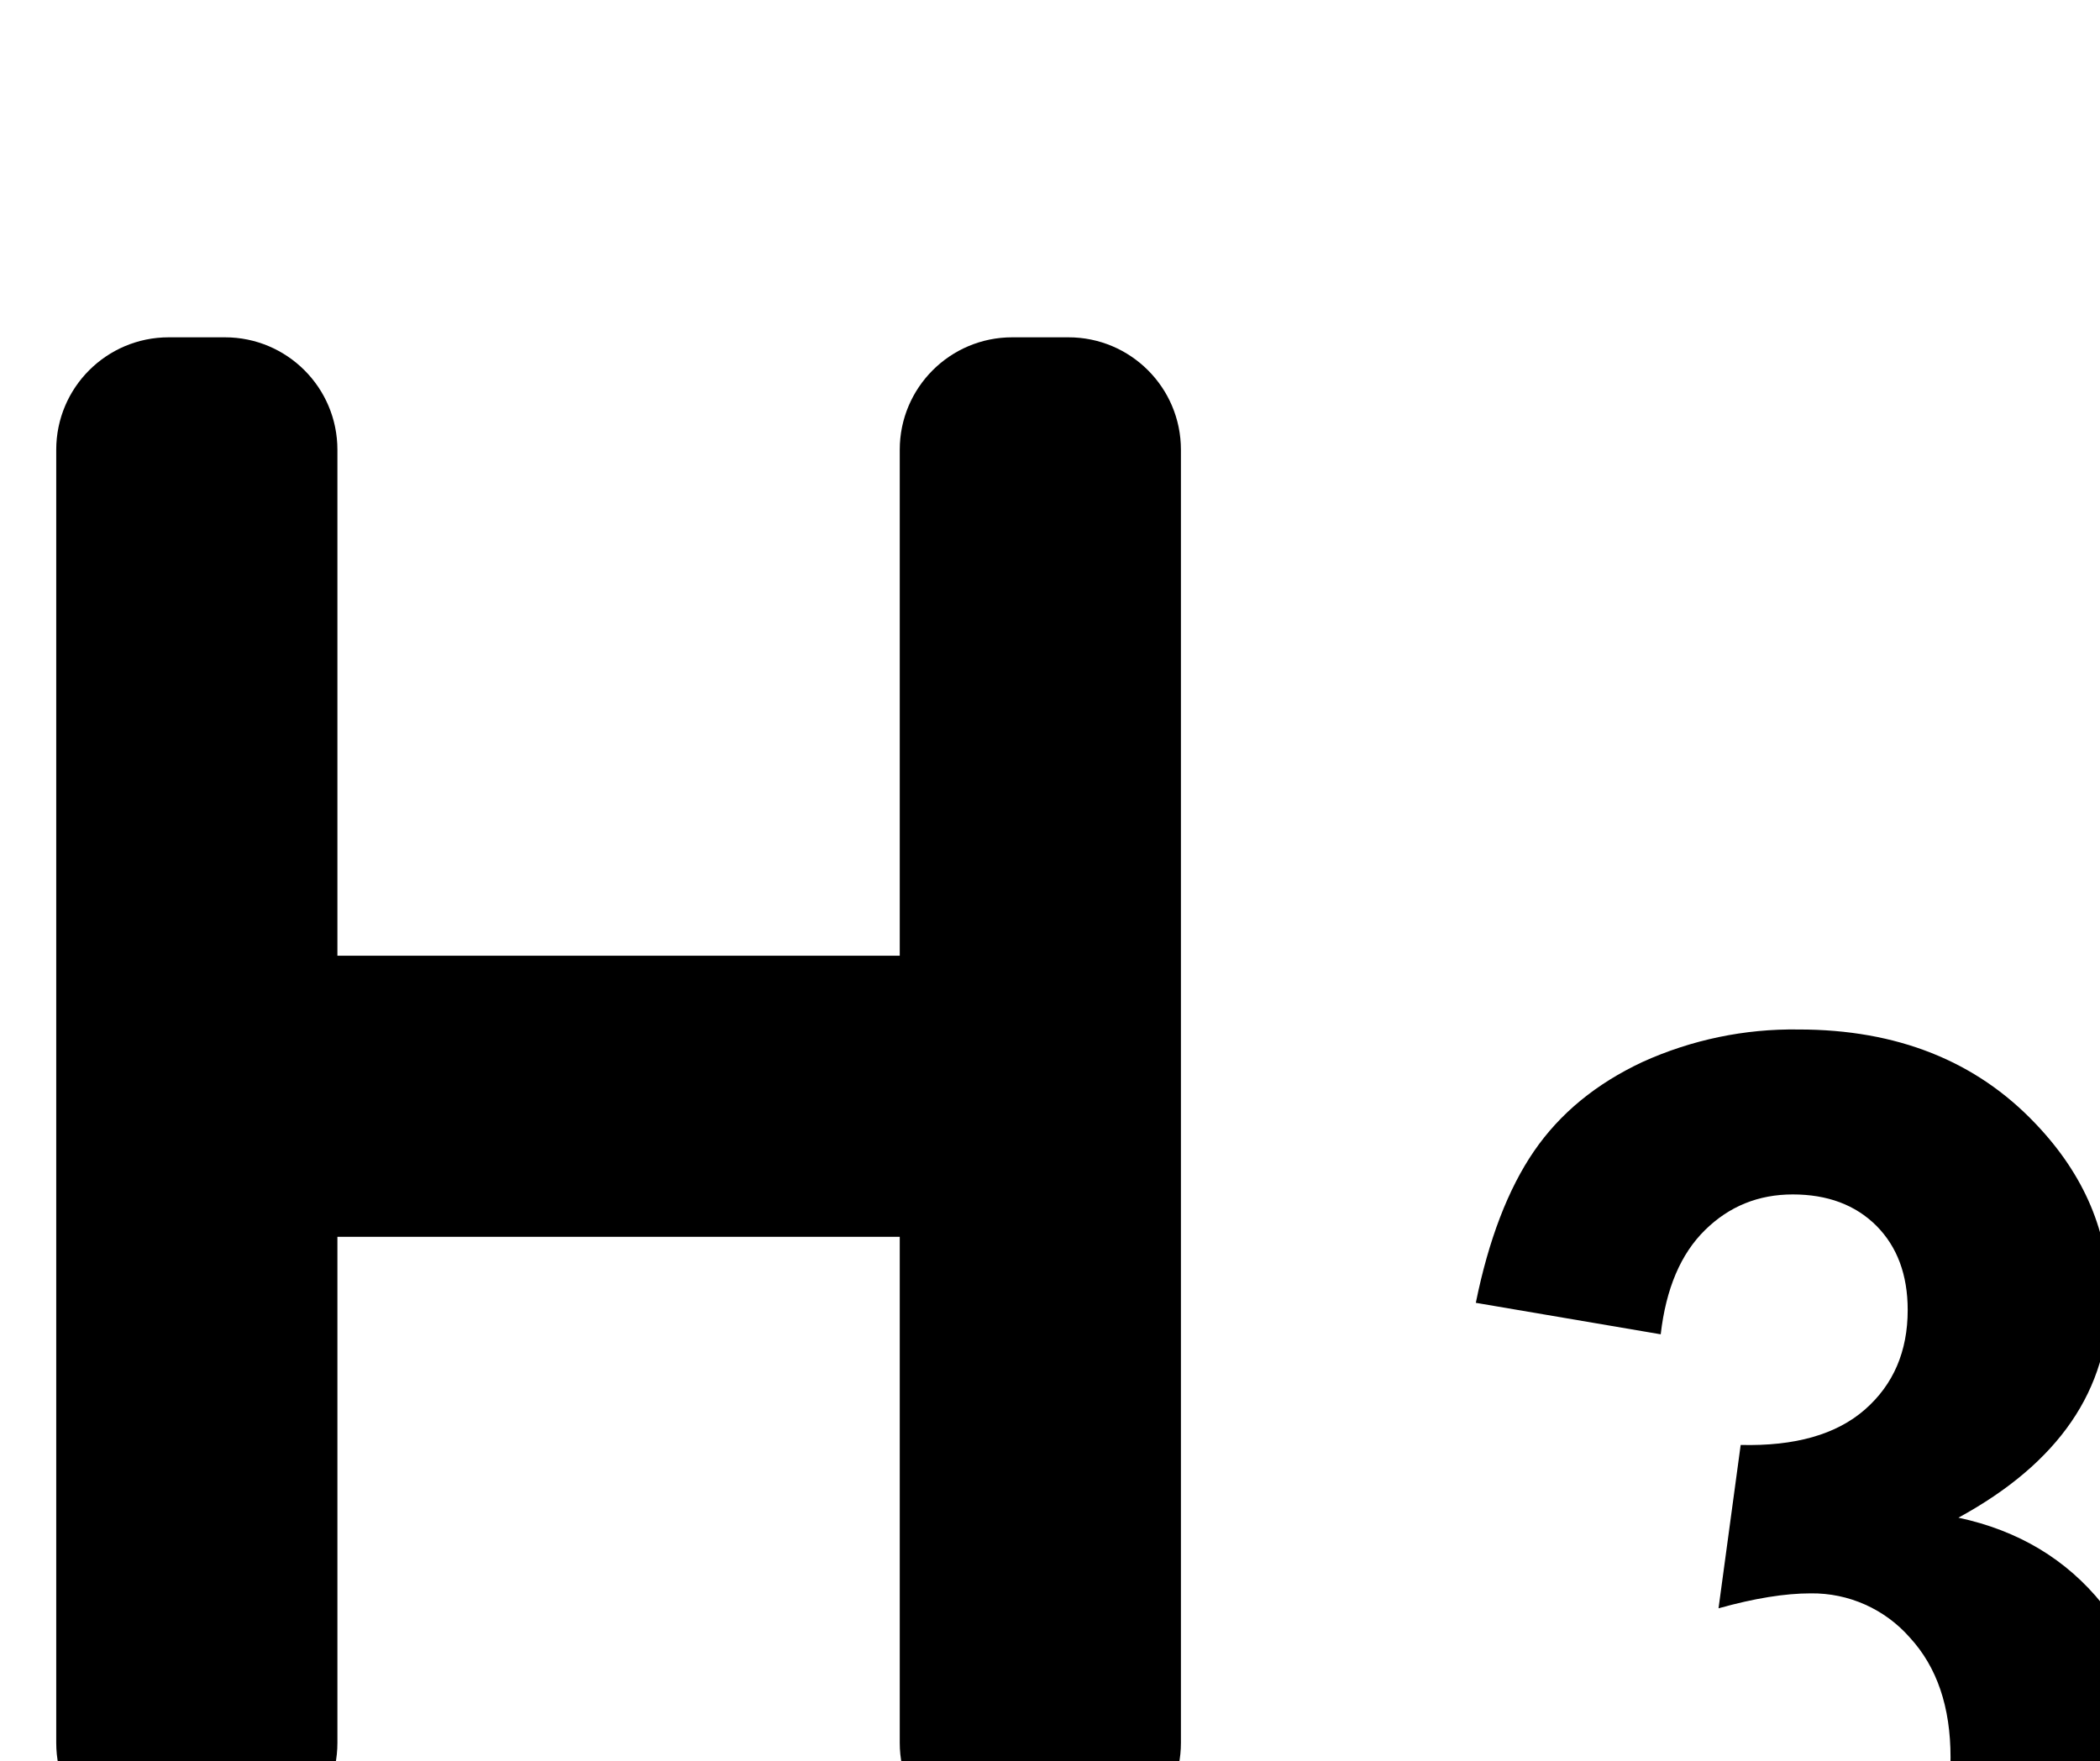
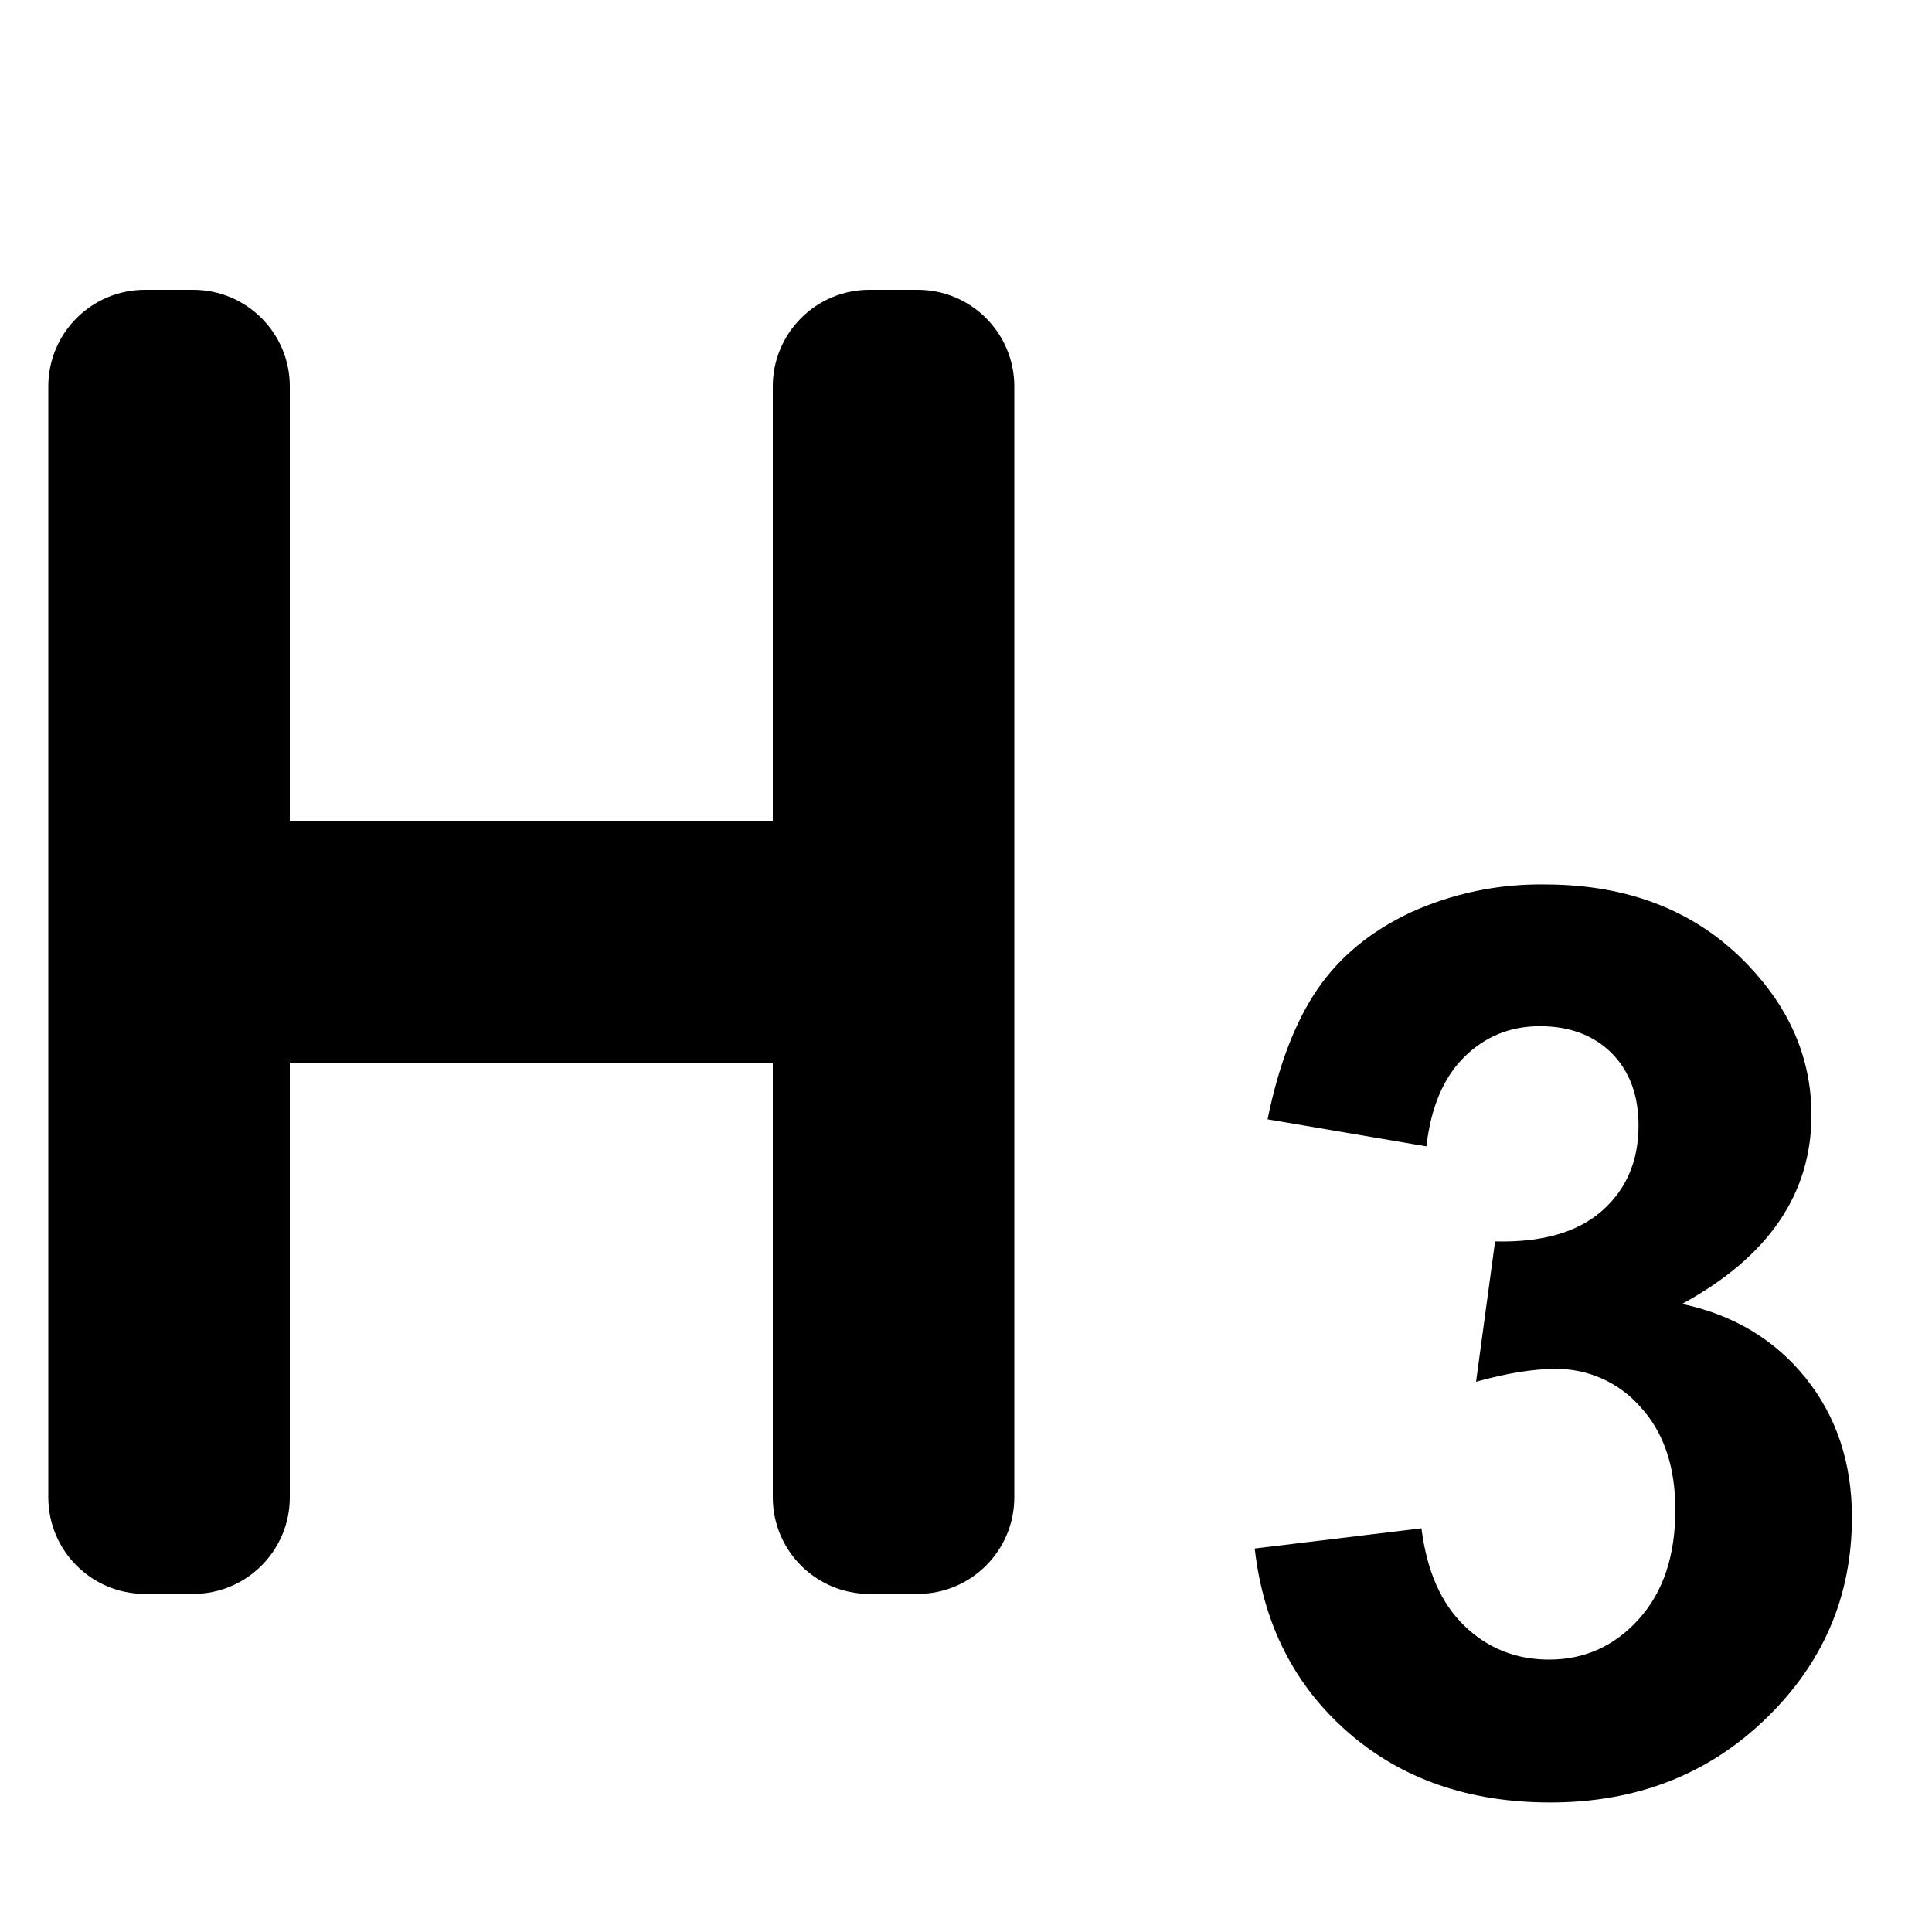
- <svg xmlns="http://www.w3.org/2000/svg">
+ <svg xmlns="http://www.w3.org/2000/svg" viewBox="0 0 20 20">
  <path d="M3 8.5h5V4a1 1 0 0 1 1-1h.5a1 1 0 0 1 1 1v11.5a1 1 0 0 1-1 1H9a1 1 0 0 1-1-1V11H3v4.5a1 1 0 0 1-1 1h-.5a1 1 0 0 1-1-1V4a1 1 0 0 1 1-1H2a1 1 0 0 1 1 1v4.5zm9.989 7.53l1.726-.209c.055.44.203.777.445 1.01.24.232.533.349.876.349.368 0 .678-.14.93-.42.251-.279.377-.655.377-1.13 0-.448-.12-.803-.362-1.066a1.153 1.153 0 0 0-.882-.393c-.228 0-.501.044-.819.133l.197-1.453c.482.012.85-.092 1.105-.315.253-.222.38-.517.38-.885 0-.313-.093-.563-.279-.75-.186-.185-.434-.278-.743-.278-.304 0-.565.105-.78.317-.216.212-.347.52-.394.927l-1.644-.28c.114-.562.287-1.012.517-1.348.231-.337.553-.601.965-.794a3.24 3.24 0 0 1 1.387-.289c.876 0 1.579.28 2.108.838.436.457.653.973.653 1.549 0 .817-.446 1.468-1.339 1.955.533.114.96.37 1.28.768.319.398.478.878.478 1.441 0 .817-.298 1.513-.895 2.088-.596.576-1.339.864-2.228.864-.842 0-1.54-.243-2.094-.727-.555-.485-.876-1.118-.965-1.901z" fill-rule="evenodd" />
</svg>
